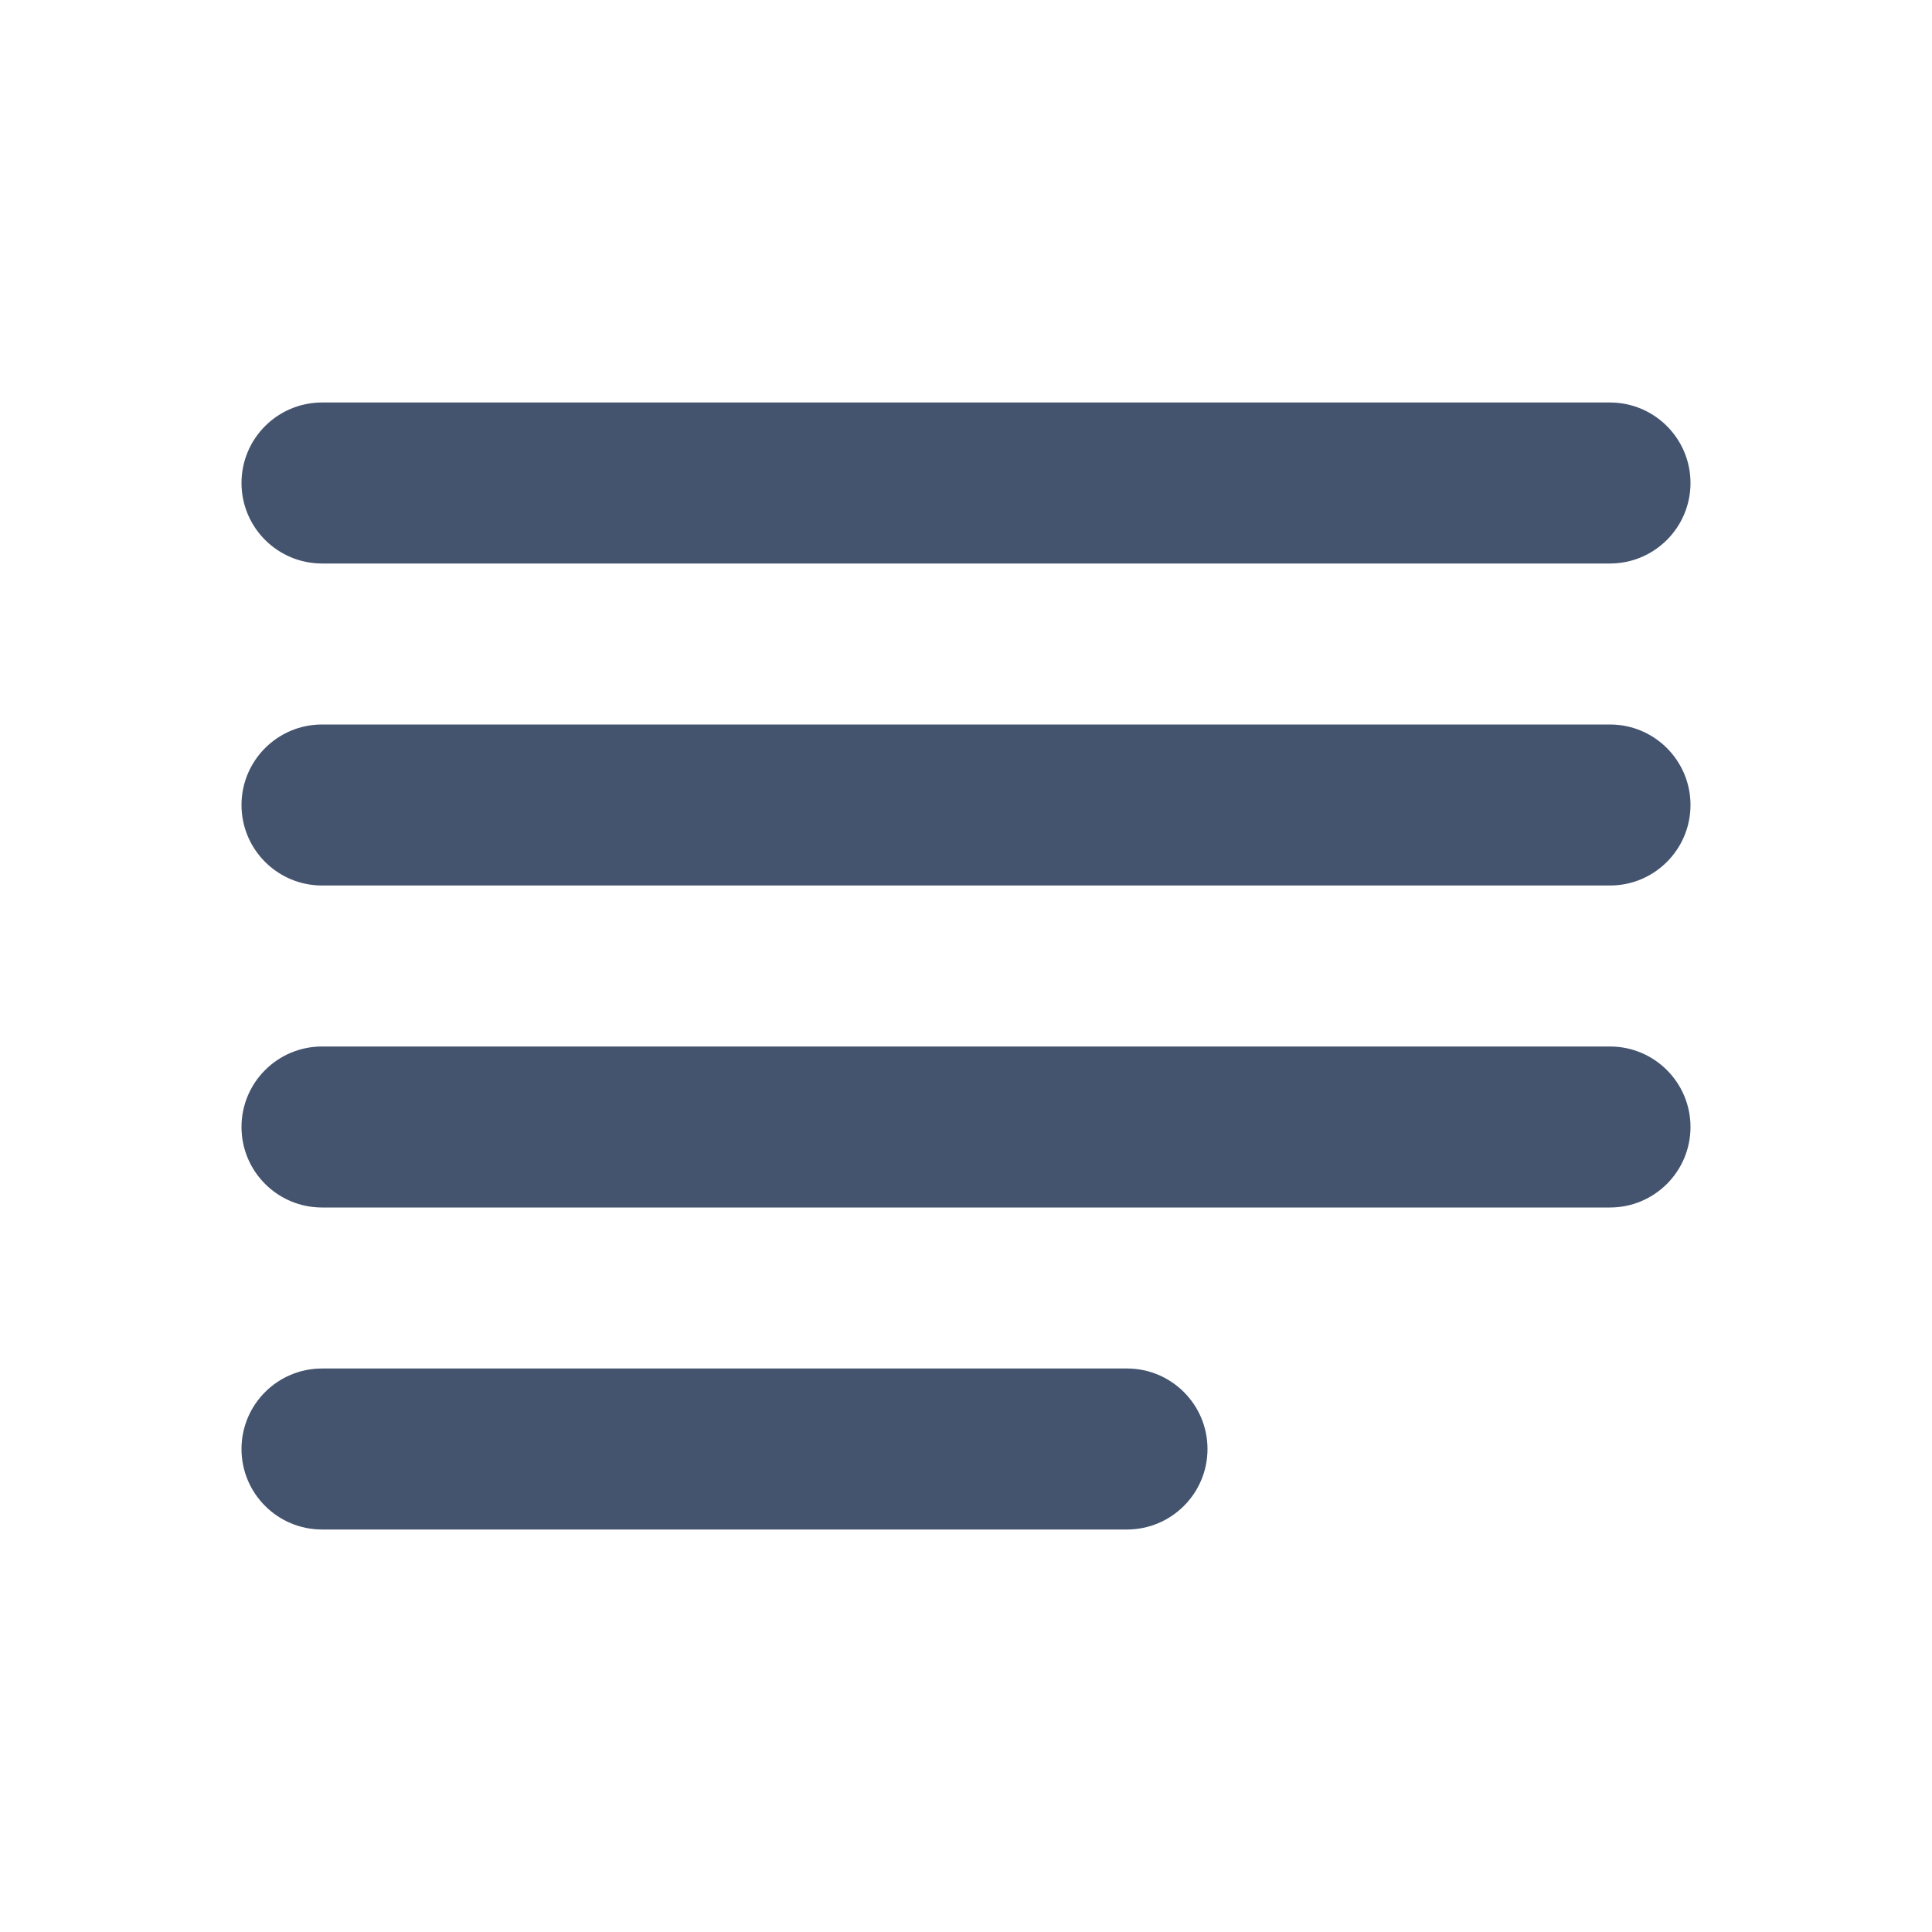
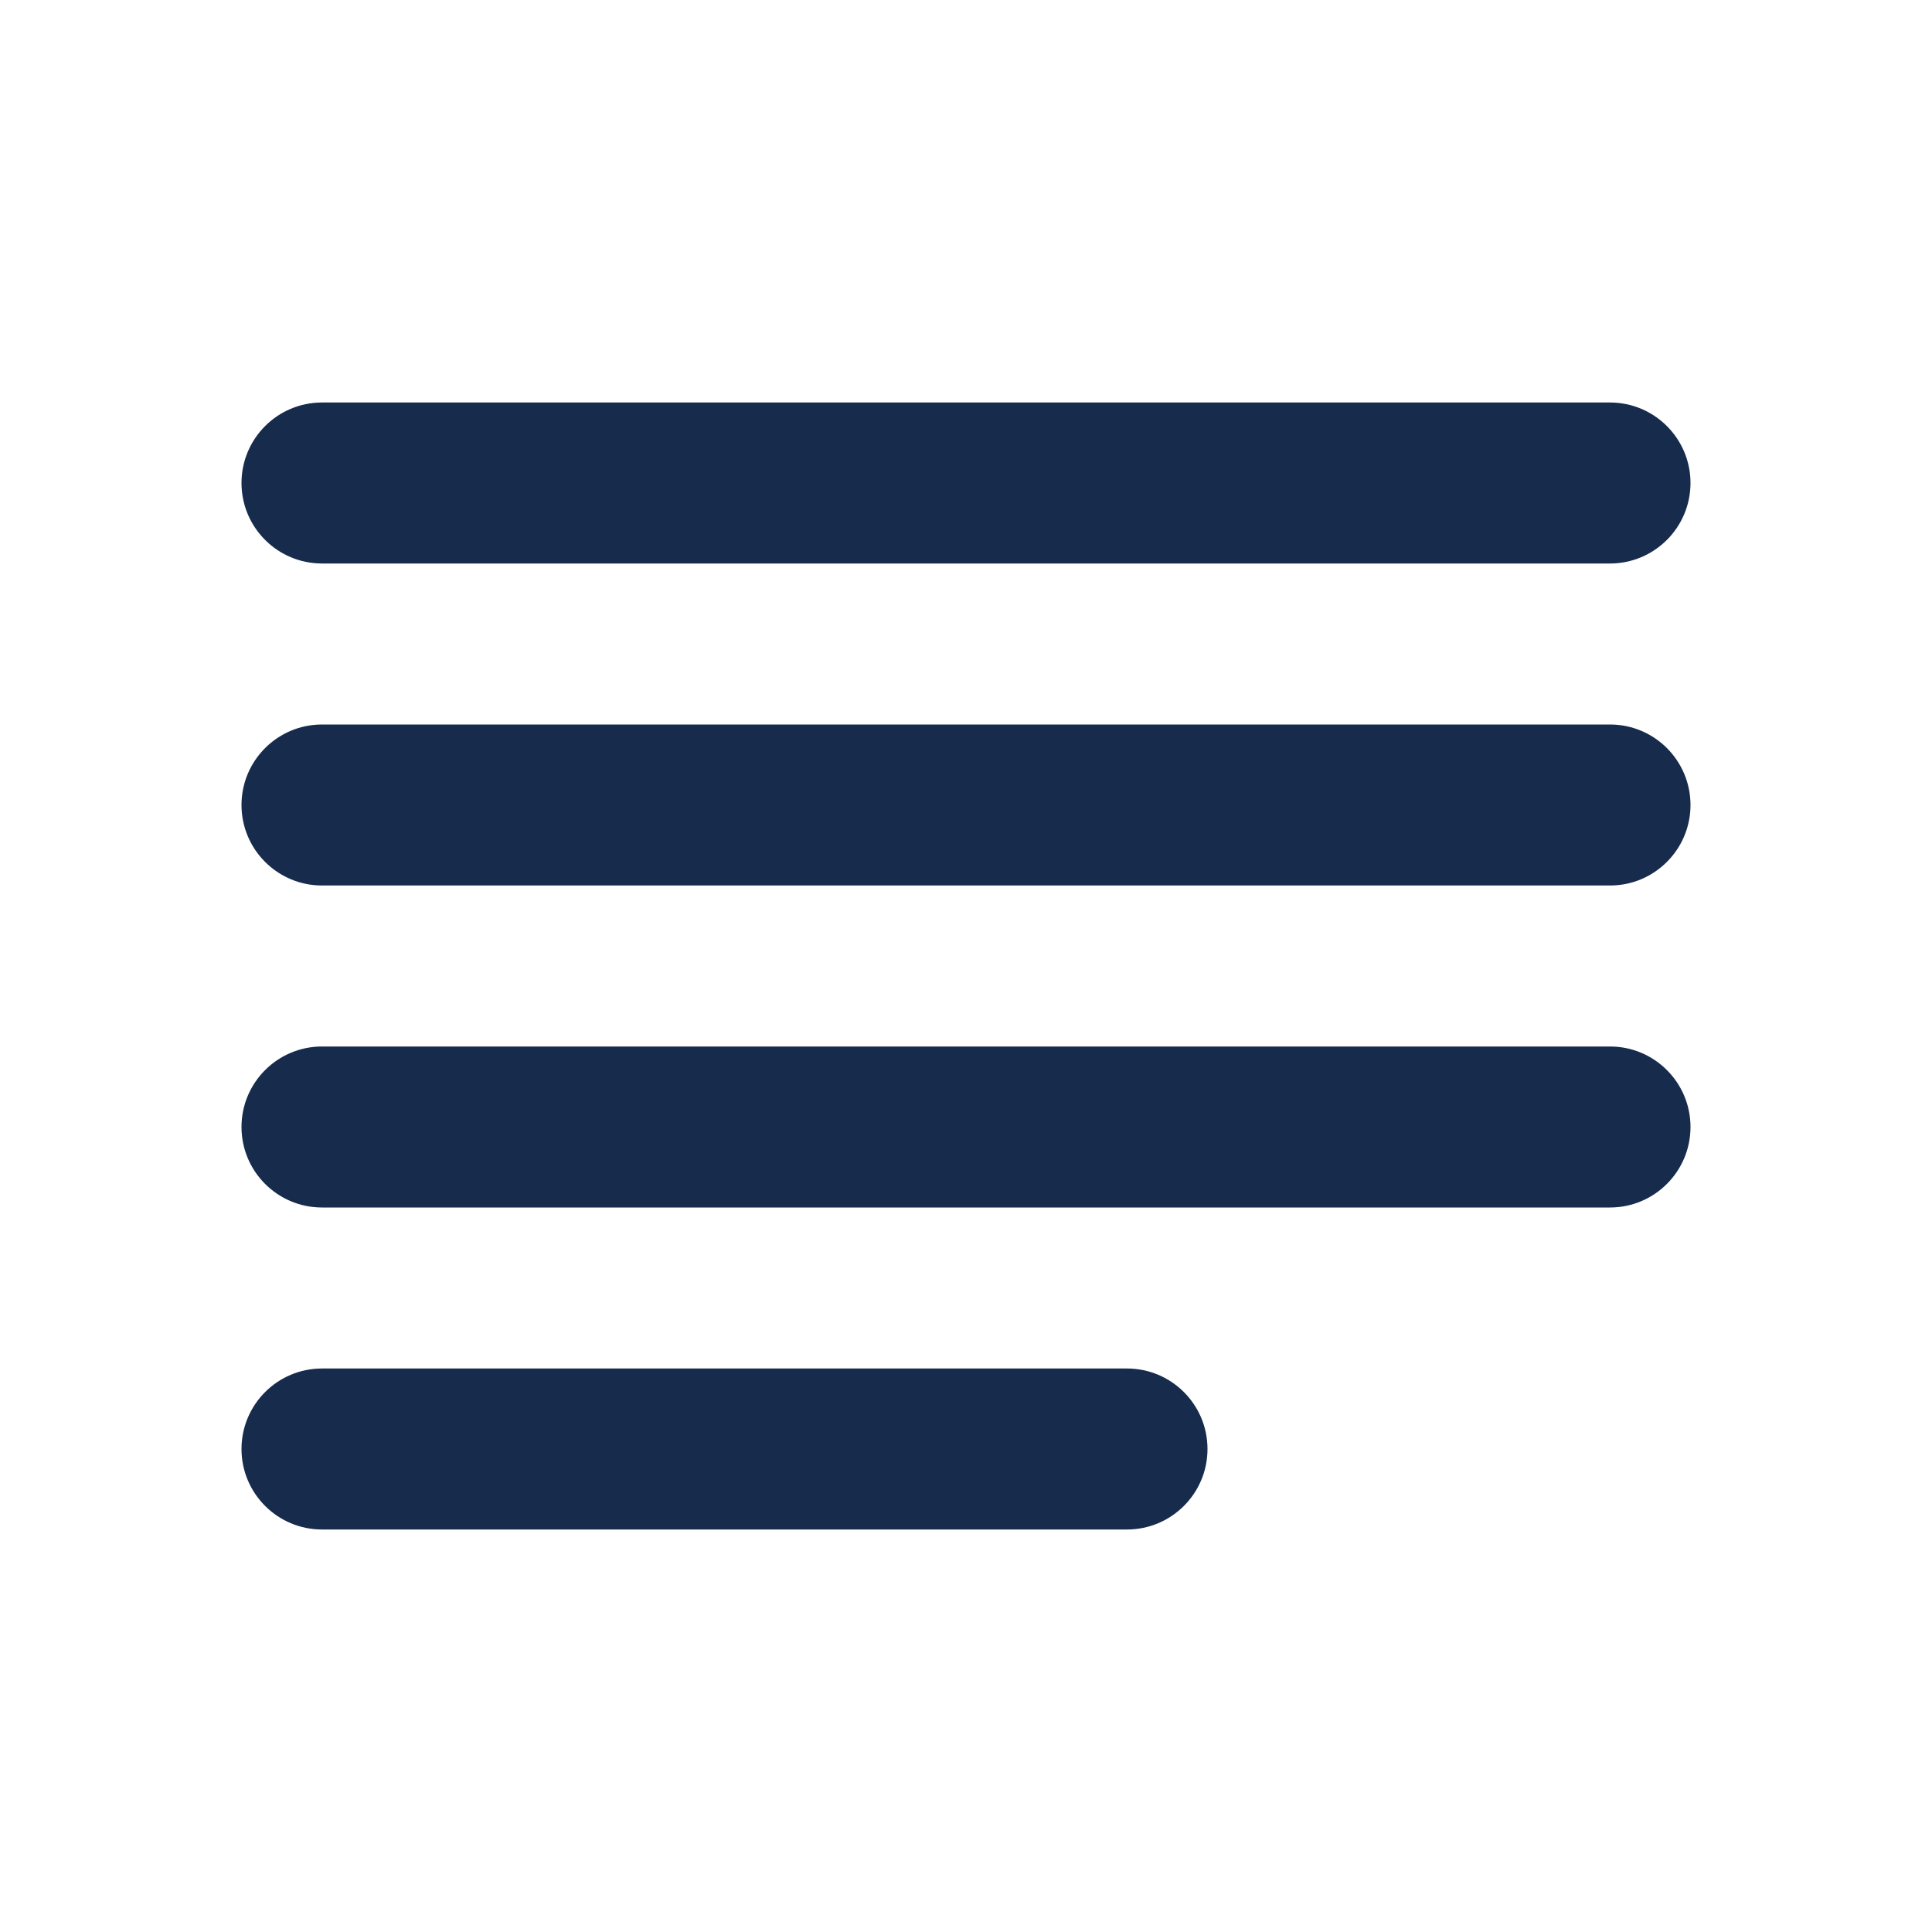
<svg xmlns="http://www.w3.org/2000/svg" width="24" height="24" role="presentation" focusable="false" viewBox="0 0 24 24">
-   <path fill-rule="evenodd" clip-rule="evenodd" d="M4 5C3.448 5 3 5.448 3 6C3 6.552 3.448 7 4 7H20C20.552 7 21 6.552 21 6C21 5.448 20.552 5 20 5H4ZM4 9C3.448 9 3 9.448 3 10C3 10.552 3.448 11 4 11H20C20.552 11 21 10.552 21 10C21 9.448 20.552 9 20 9H4ZM3 14C3 13.448 3.448 13 4 13H20C20.552 13 21 13.448 21 14C21 14.552 20.552 15 20 15H4C3.448 15 3 14.552 3 14ZM4 17C3.448 17 3 17.448 3 18C3 18.552 3.448 19 4 19H14C14.552 19 15 18.552 15 18C15 17.448 14.552 17 14 17H4Z" fill="#44546F" />
+   <path fill-rule="evenodd" clip-rule="evenodd" d="M4 5C3.448 5 3 5.448 3 6C3 6.552 3.448 7 4 7H20C20.552 7 21 6.552 21 6C21 5.448 20.552 5 20 5H4ZM4 9C3.448 9 3 9.448 3 10C3 10.552 3.448 11 4 11H20C20.552 11 21 10.552 21 10C21 9.448 20.552 9 20 9H4ZM3 14C3 13.448 3.448 13 4 13H20C20.552 13 21 13.448 21 14C21 14.552 20.552 15 20 15H4C3.448 15 3 14.552 3 14ZM4 17C3.448 17 3 17.448 3 18C3 18.552 3.448 19 4 19H14C14.552 19 15 18.552 15 18C15 17.448 14.552 17 14 17H4Z" fill="#172b4d" />
</svg>
